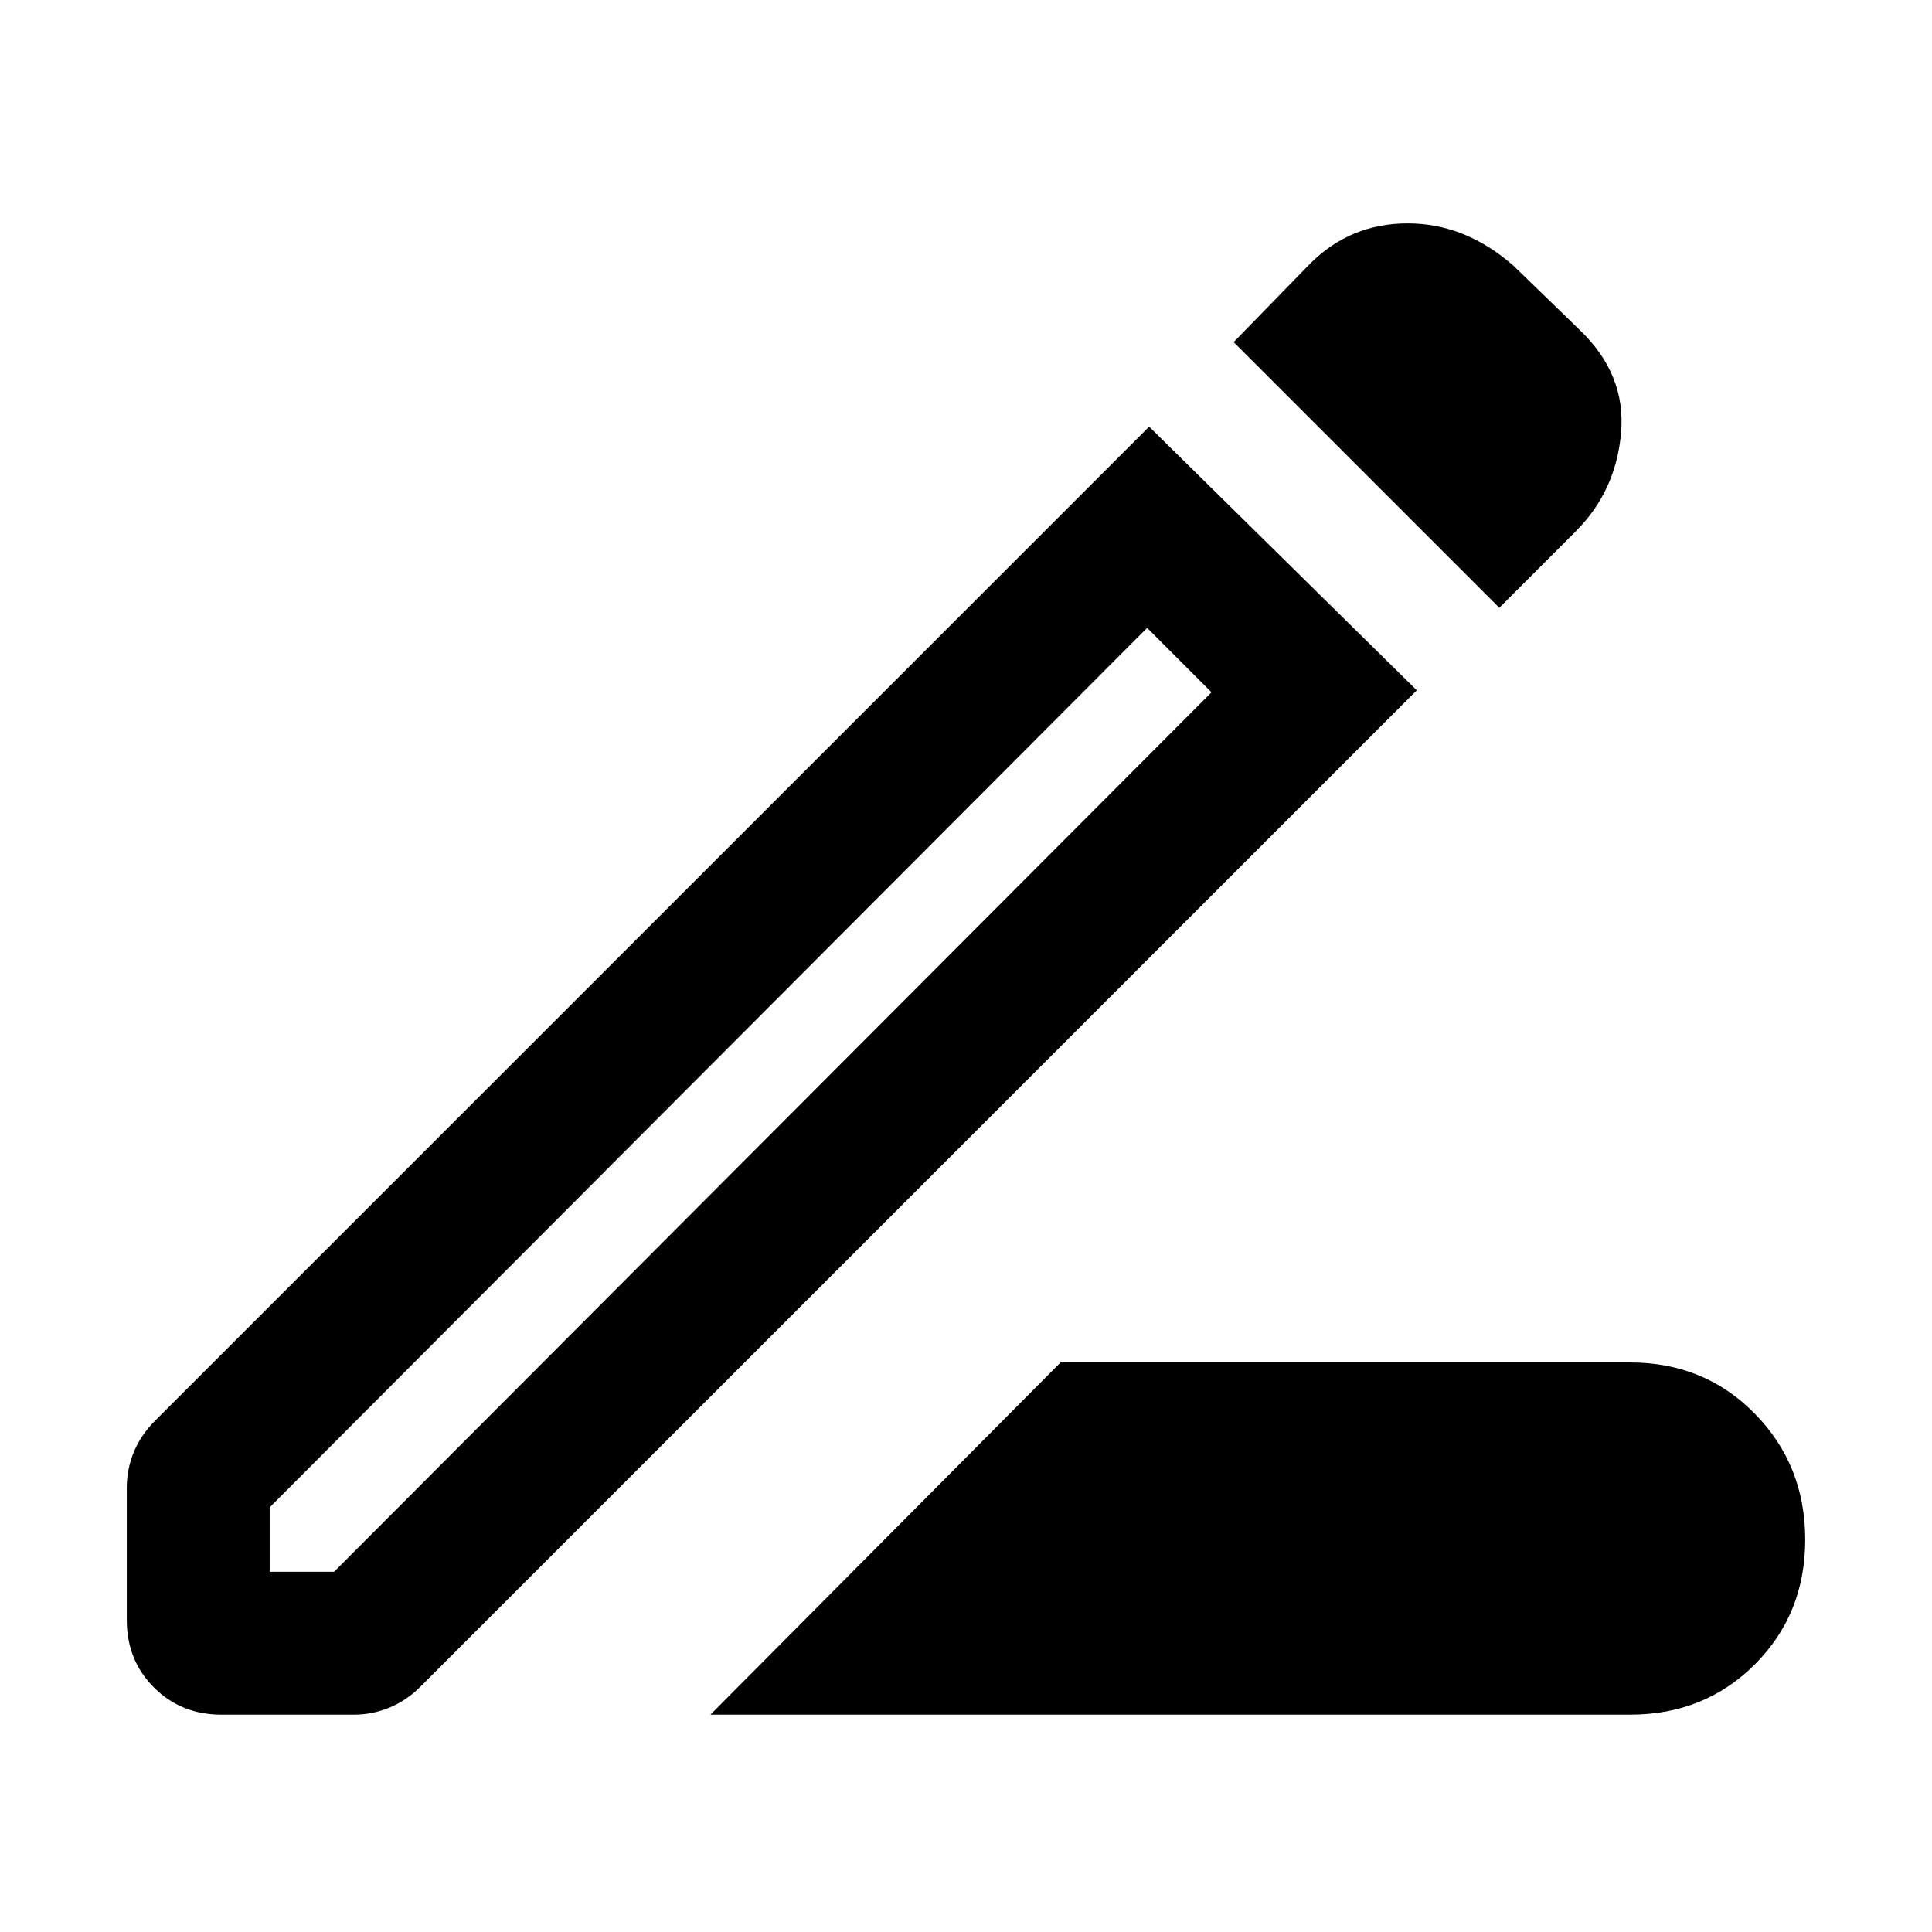
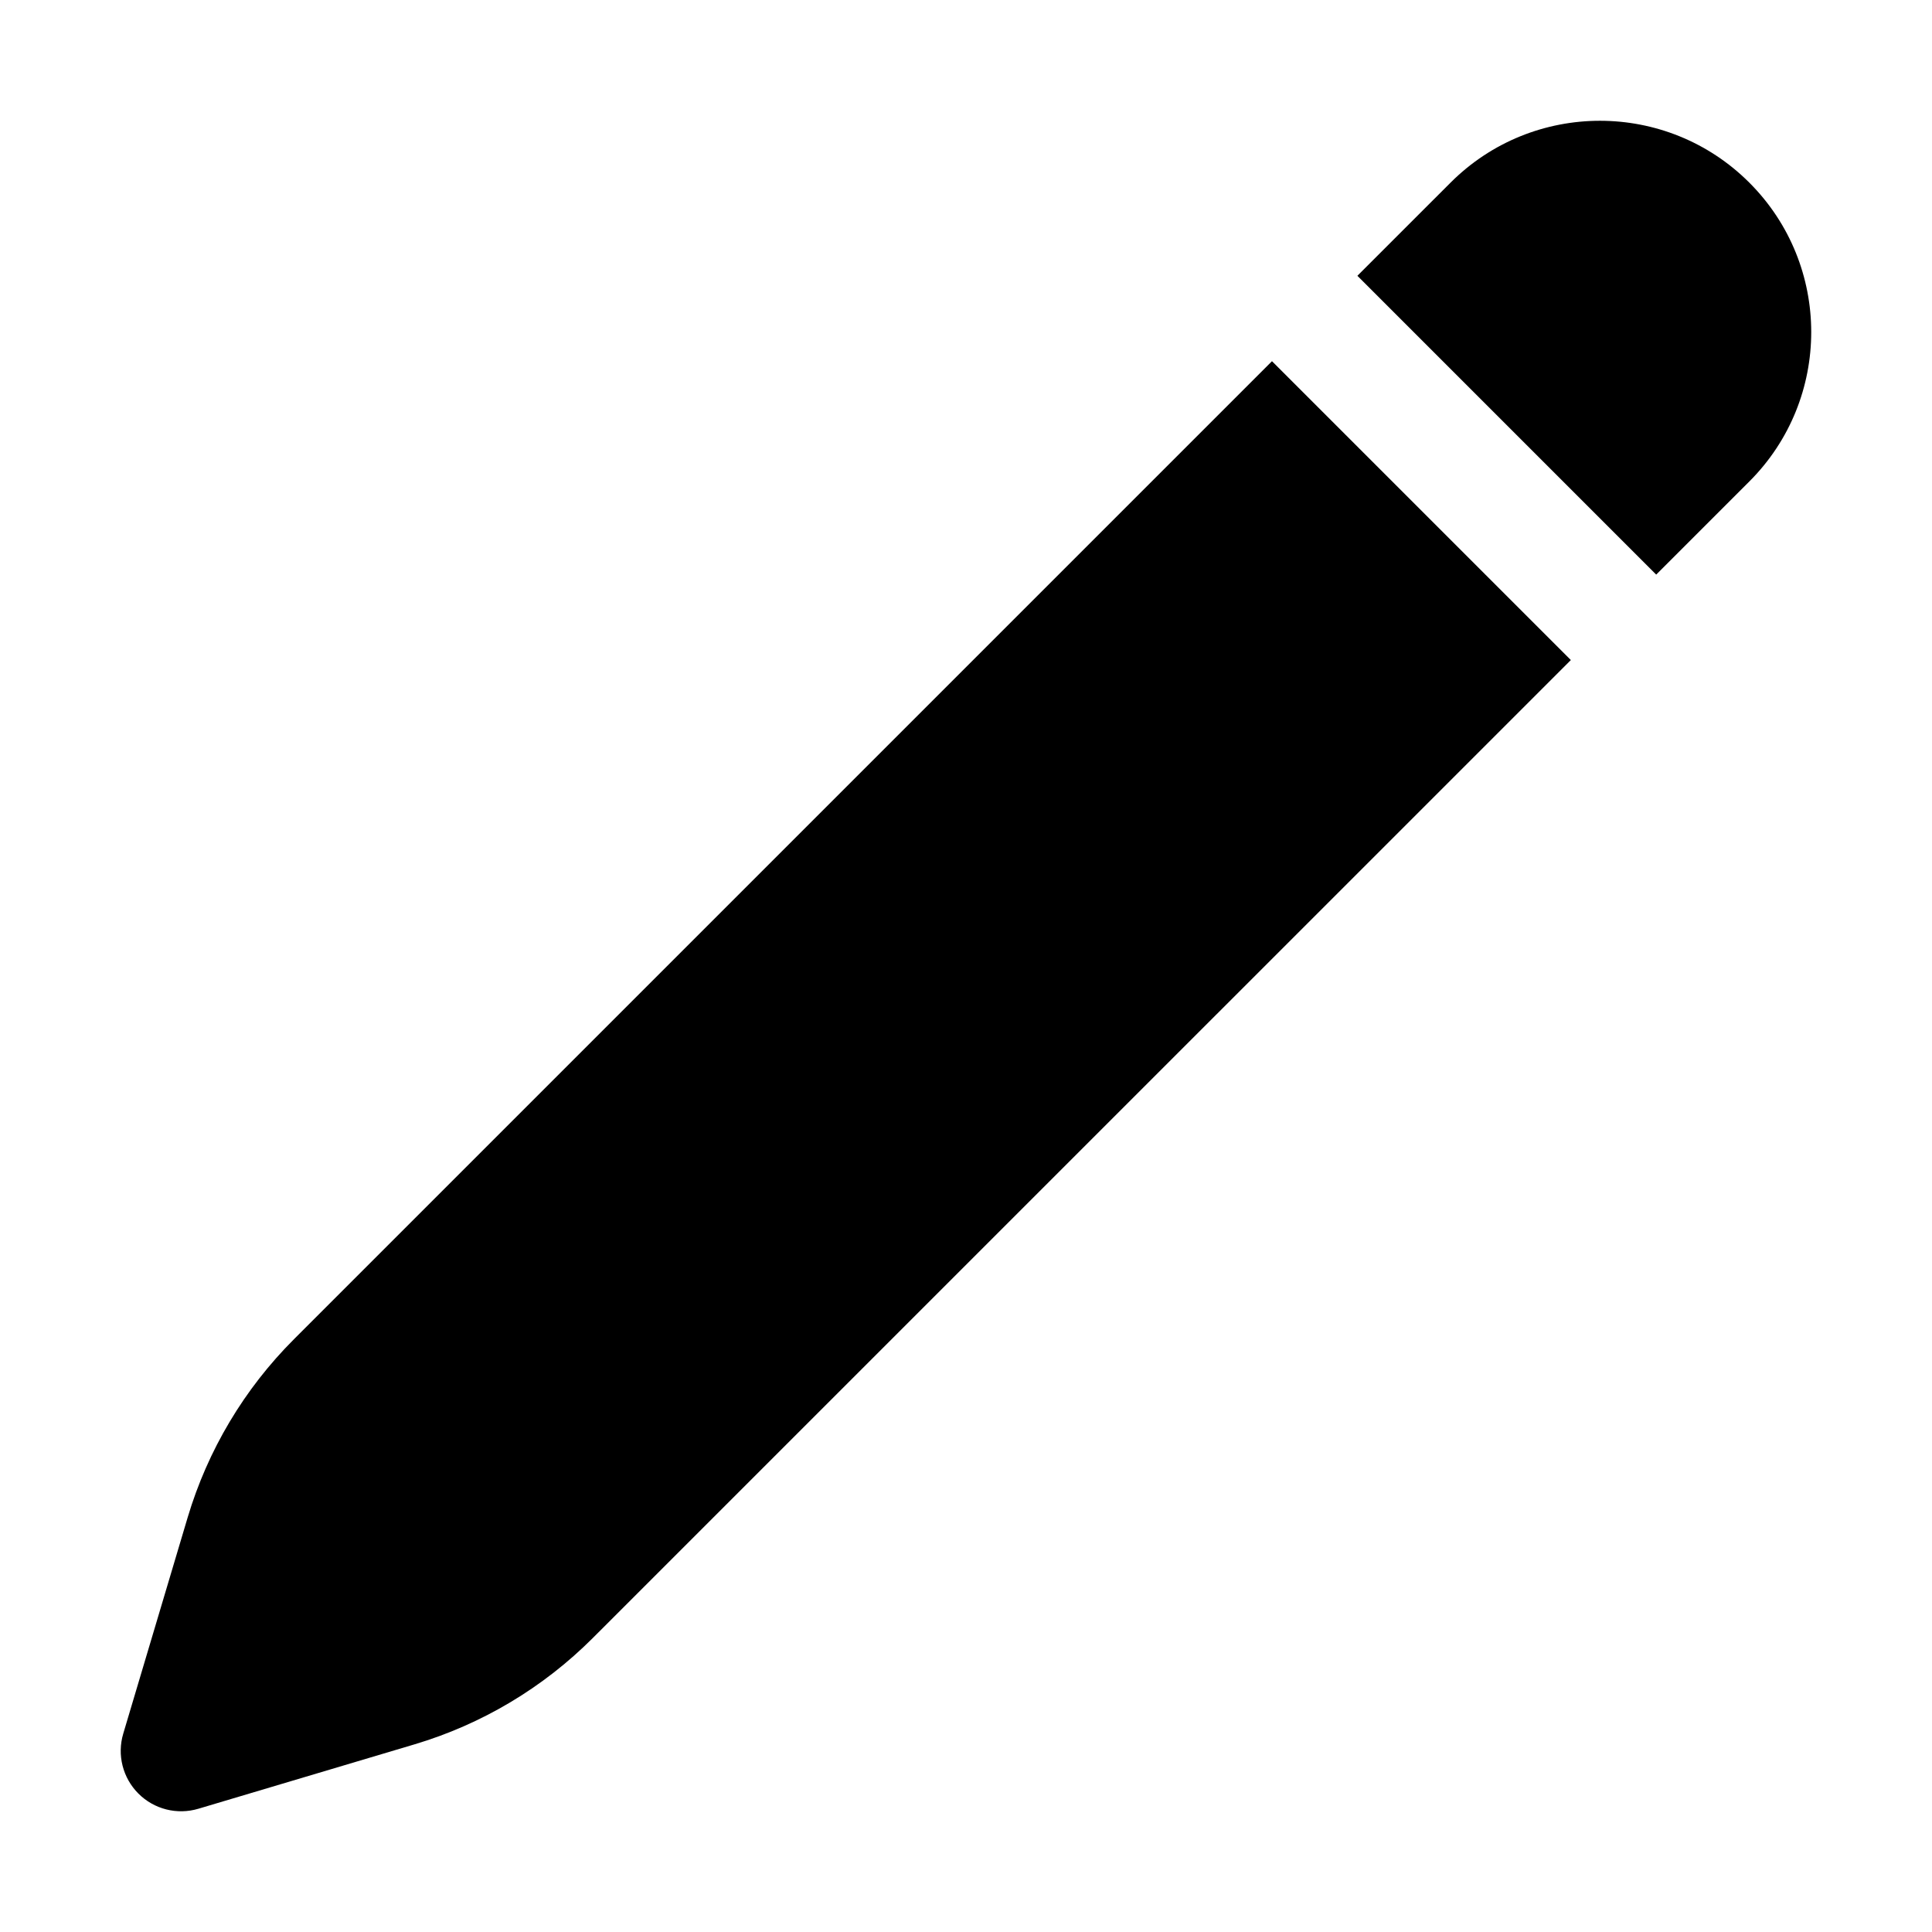
- <svg xmlns="http://www.w3.org/2000/svg" height="48" width="48">
-   <path d="m17.65 42.6 8.7-8.75H40.5q1.85 0 3.1 1.275t1.25 3.125q0 1.85-1.25 3.1t-3.1 1.25ZM6.7 39.05h1.6L30.1 17.2l-1.6-1.6L6.7 37.45ZM37.25 15.1l-6.6-6.6 1.9-1.95q1-1 2.425-1 1.425 0 2.625 1.05l1.65 1.6q1.15 1.1 1.025 2.55-.125 1.45-1.125 2.45ZM5.5 42.6q-1 0-1.675-.675T3.15 40.25v-3.3q0-.45.175-.875t.525-.775l24.7-24.7 6.65 6.55L10.45 41.9q-.35.35-.775.525-.425.175-.875.175Zm23.8-26.2-.8-.8 1.6 1.6Z" />
+ <svg xmlns="http://www.w3.org/2000/svg" viewBox="0 0 24 24" fill="currentColor">
+   <path d="M21.731 2.269a2.625 2.625 0 00-3.712 0l-1.157 1.157 3.712 3.712 1.157-1.157a2.625 2.625 0 000-3.712zM19.513 8.199l-3.712-3.712-12.15 12.15a5.25 5.25 0 00-1.32 2.214l-.8 2.685a.75.75 0 00.933.933l2.685-.8a5.25 5.25 0 002.214-1.32L19.513 8.2z" />
</svg>
